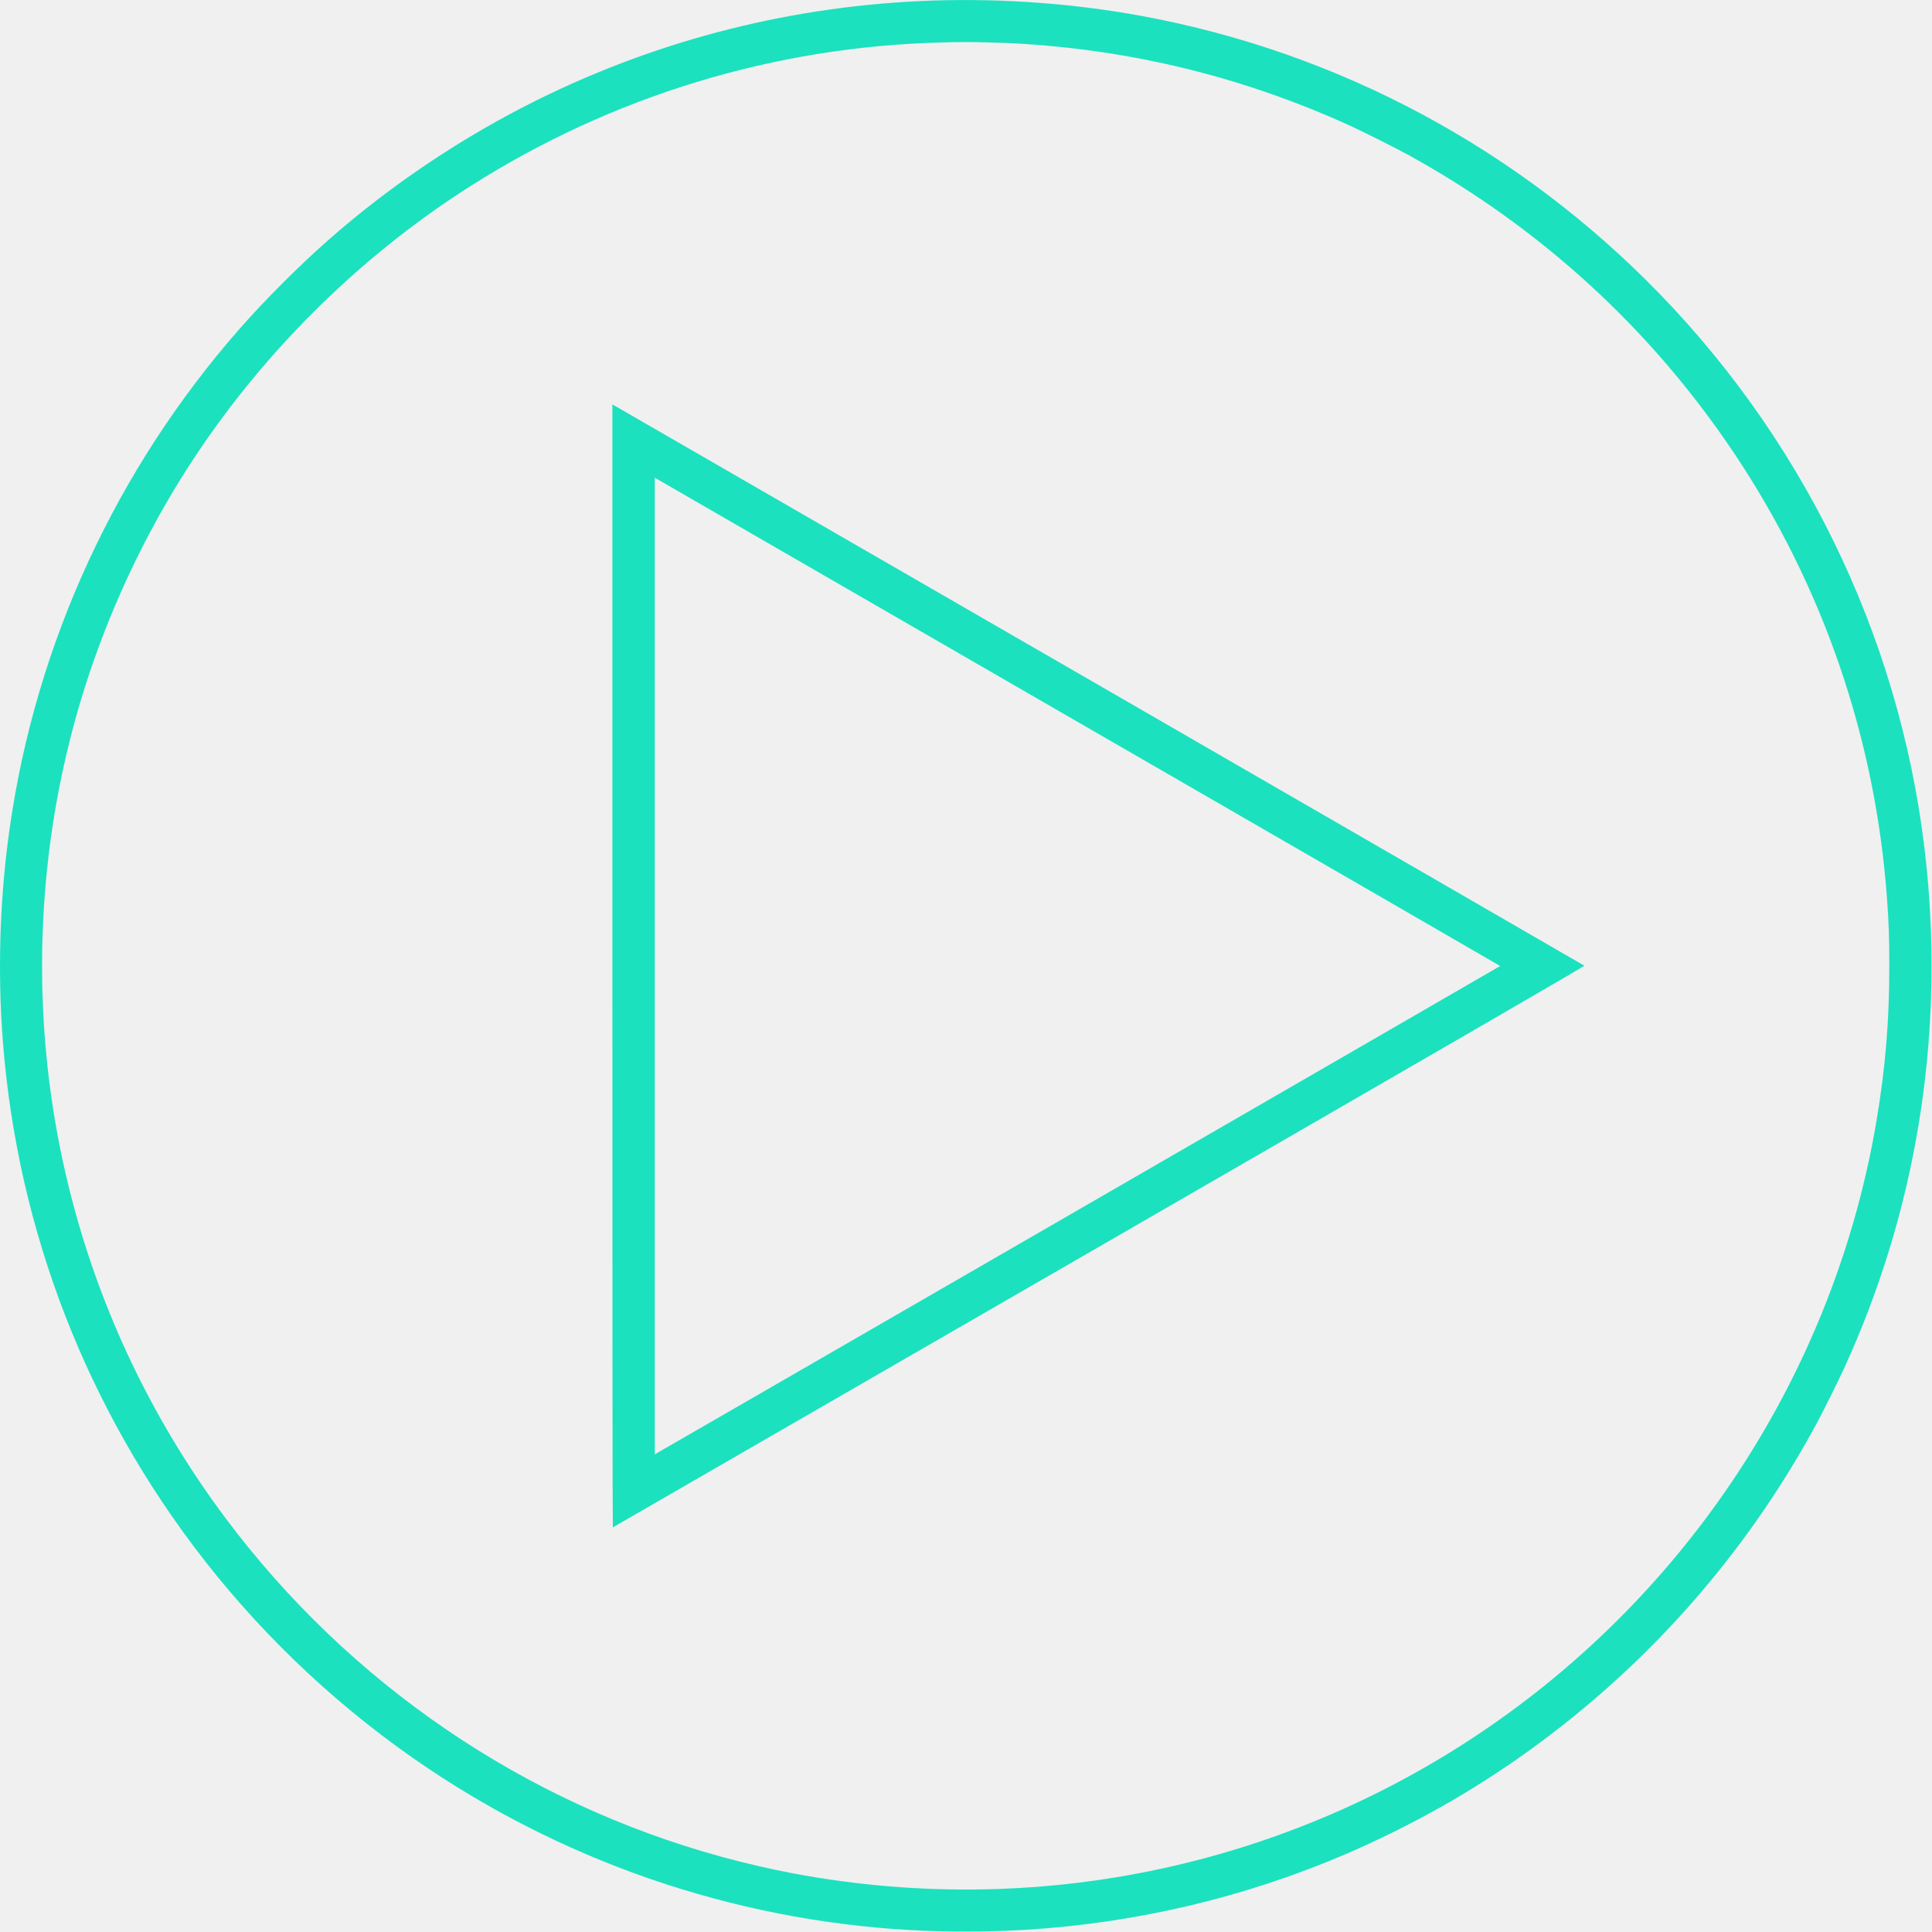
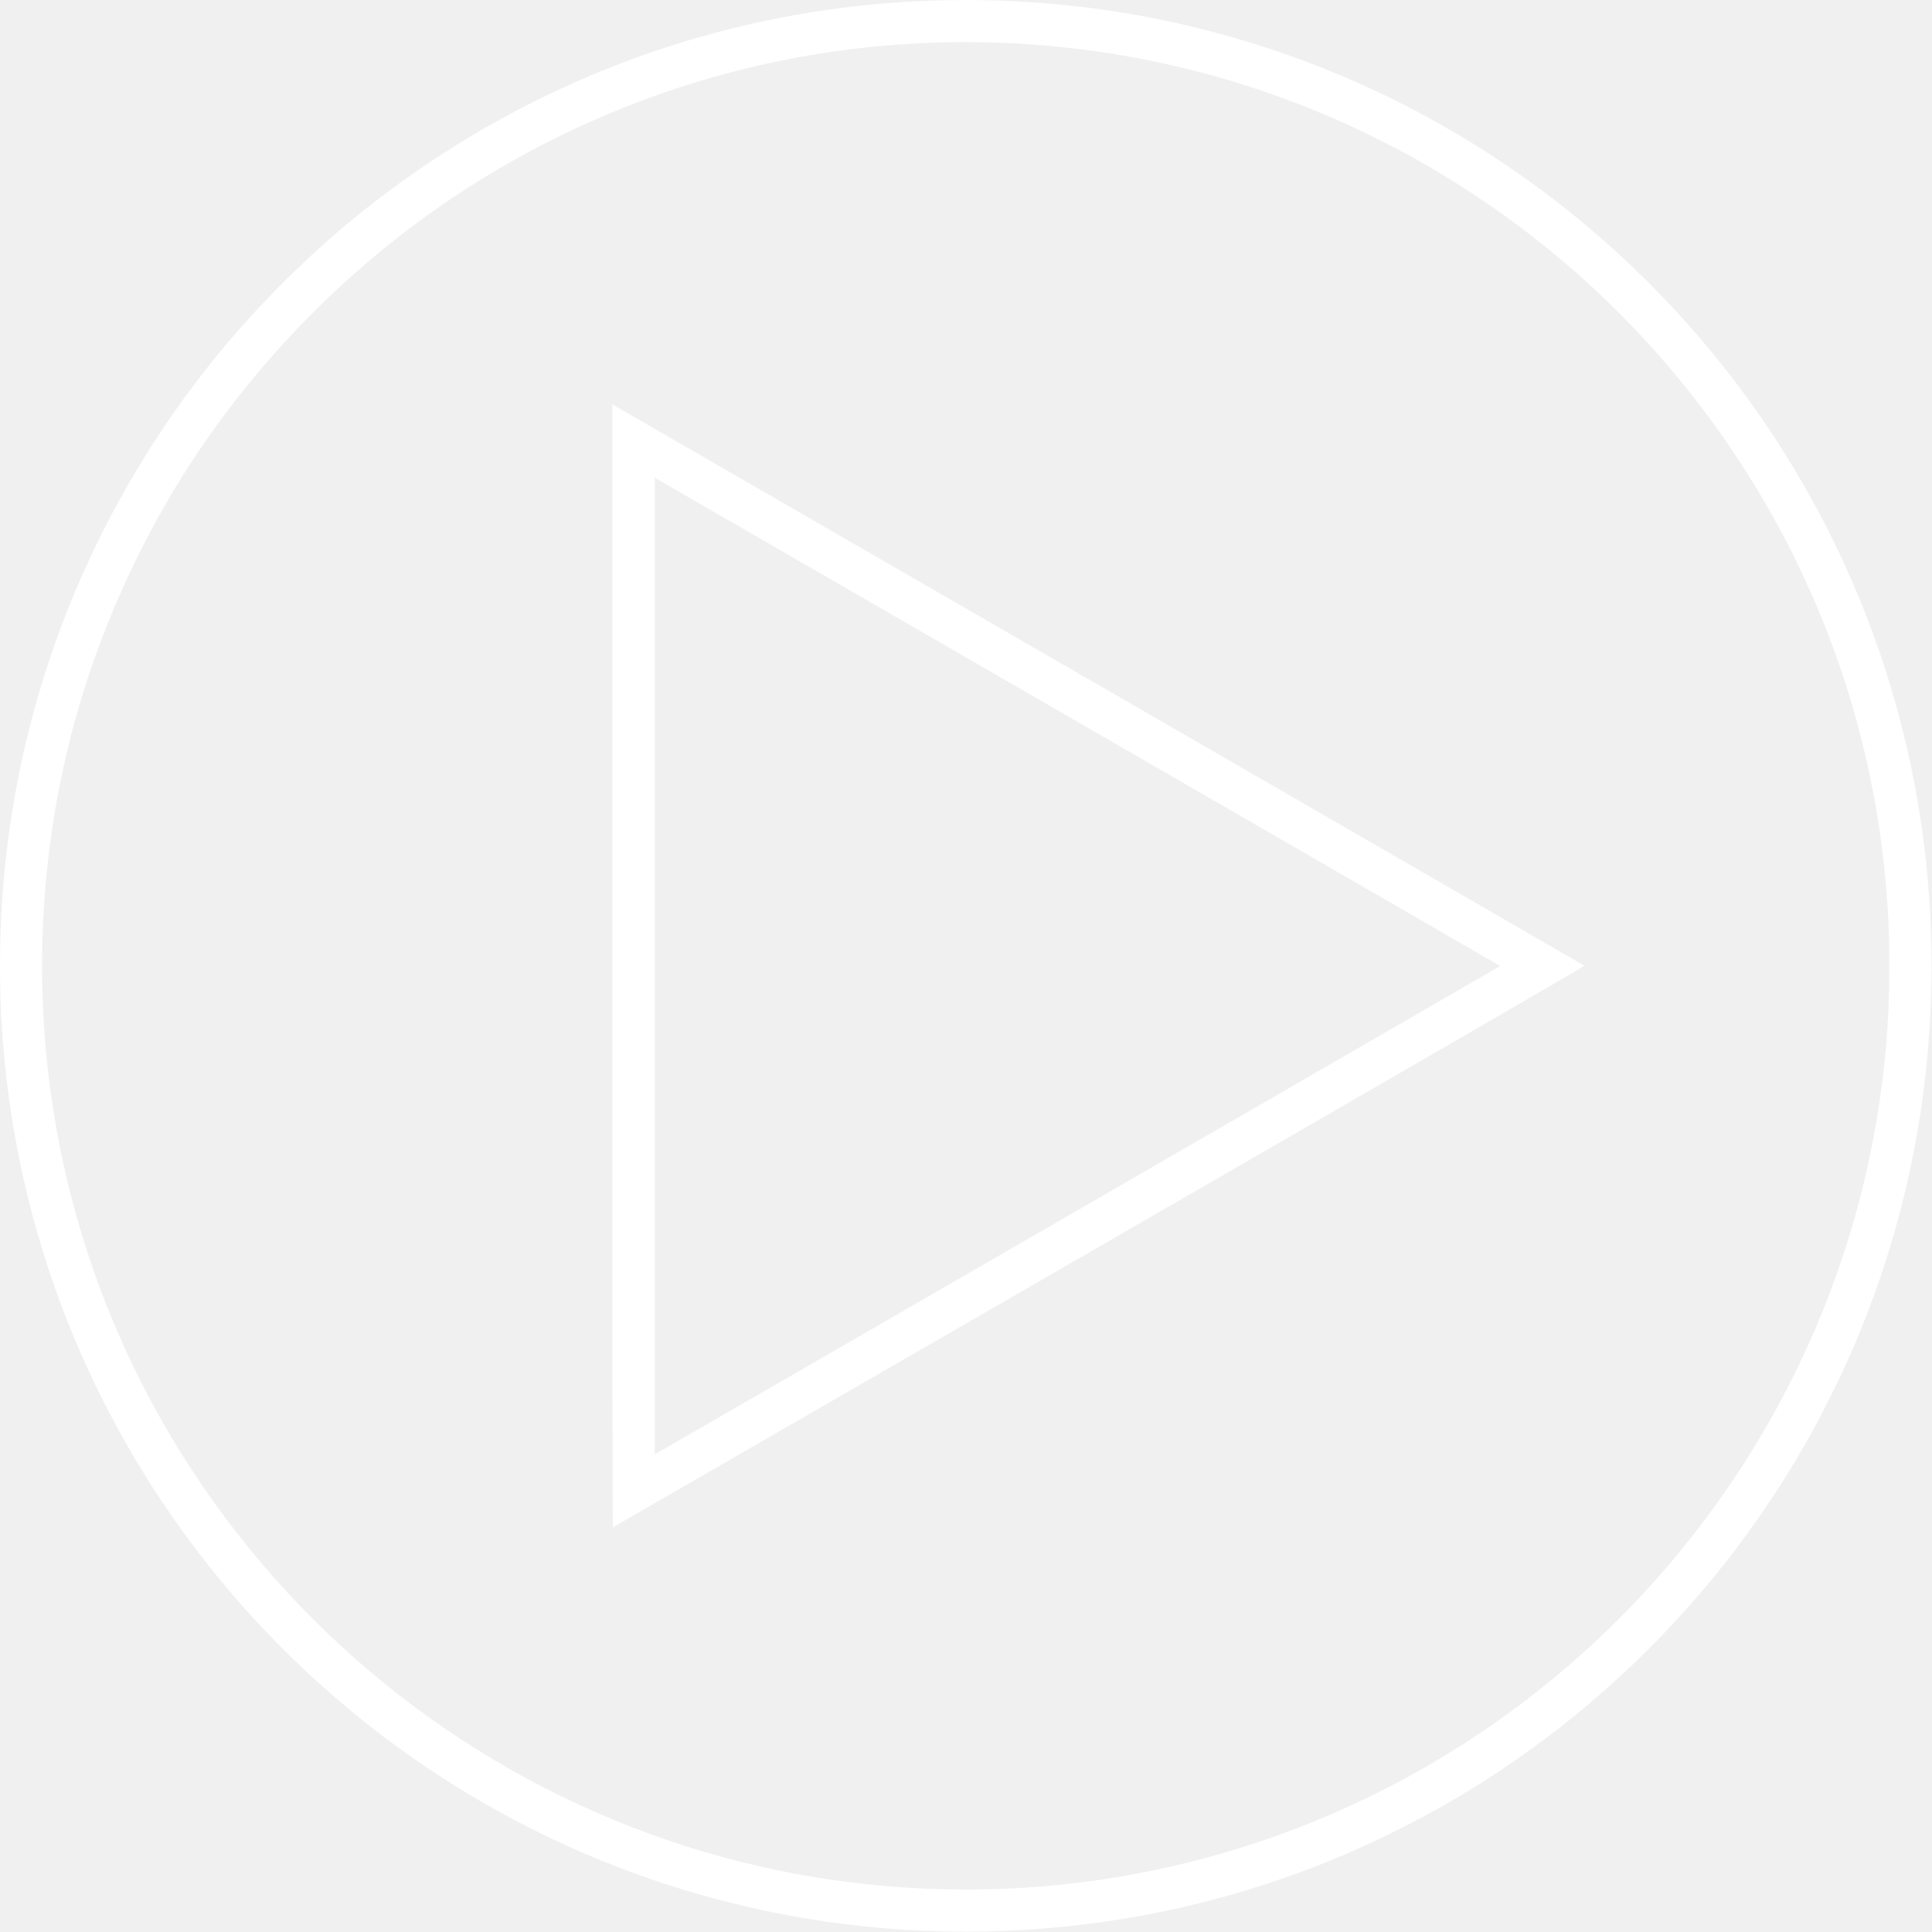
<svg xmlns="http://www.w3.org/2000/svg" version="1.0" width="1024px" height="1024px" viewBox="0 0 3830 3830" preserveAspectRatio="xMidYMid meet">
-   <g transform="translate(0,3830) scale(0.1,-0.1)" fill="#1BE1BE" stroke="#1BE1BE">
+   <g transform="translate(0,3830) scale(0.1,-0.1)" fill="#FFFFFF" stroke="#FFFFFF">
    <path d="M18510 38289 c-2745 -90 -5404 -757 -7855 -1969 -1478 -732 -2898 -1682 -4131 -2766 -591 -519 -1262 -1190 -1775 -1774 -2447 -2788 -4031 -6225 -4554 -9880 -184 -1286 -238 -2622 -160 -3920 227 -3748 1540 -7318 3798 -10325 1213 -1615 2691 -3043 4353 -4205 2900 -2027 6300 -3206 9834 -3410 742 -43 1601 -41 2340 6 2185 136 4330 645 6325 1502 688 295 1452 679 2100 1057 1723 1003 3318 2307 4651 3803 1000 1121 1856 2341 2579 3677 123 227 423 831 540 1085 1418 3093 1979 6489 1639 9920 -423 4270 -2289 8284 -5294 11385 -2775 2864 -6349 4783 -10250 5505 -1344 248 -2765 354 -4140 309z m1050 -829 c206 -5 461 -14 565 -20 2313 -128 4502 -664 6605 -1616 276 -125 944 -460 1211 -607 2604 -1439 4779 -3430 6424 -5882 1772 -2641 2816 -5677 3044 -8855 36 -491 45 -775 45 -1340 0 -1077 -75 -1985 -250 -3035 -772 -4626 -3332 -8810 -7119 -11635 -4117 -3071 -9306 -4264 -14380 -3305 -431 81 -942 200 -1395 324 -3925 1074 -7387 3437 -9840 6716 -2746 3672 -4002 8206 -3544 12795 89 898 242 1767 464 2650 542 2149 1505 4241 2785 6050 1382 1952 3163 3650 5160 4917 2809 1783 6026 2761 9340 2842 448 11 479 11 885 1z" />
    <path d="M12140 19150 c0 -6510 4 -11130 9 -11128 5 2 4343 2505 9639 5563 7194 4153 9628 5563 9619 5571 -9 9 -19019 10987 -19224 11102 l-43 24 0 -11132z m9258 4820 c4588 -2648 8342 -4817 8342 -4820 0 -4 -16310 -9426 -16702 -9648 l-58 -33 0 9681 0 9681 39 -23 c21 -13 3792 -2190 8379 -4838z" />
  </g>
</svg>
